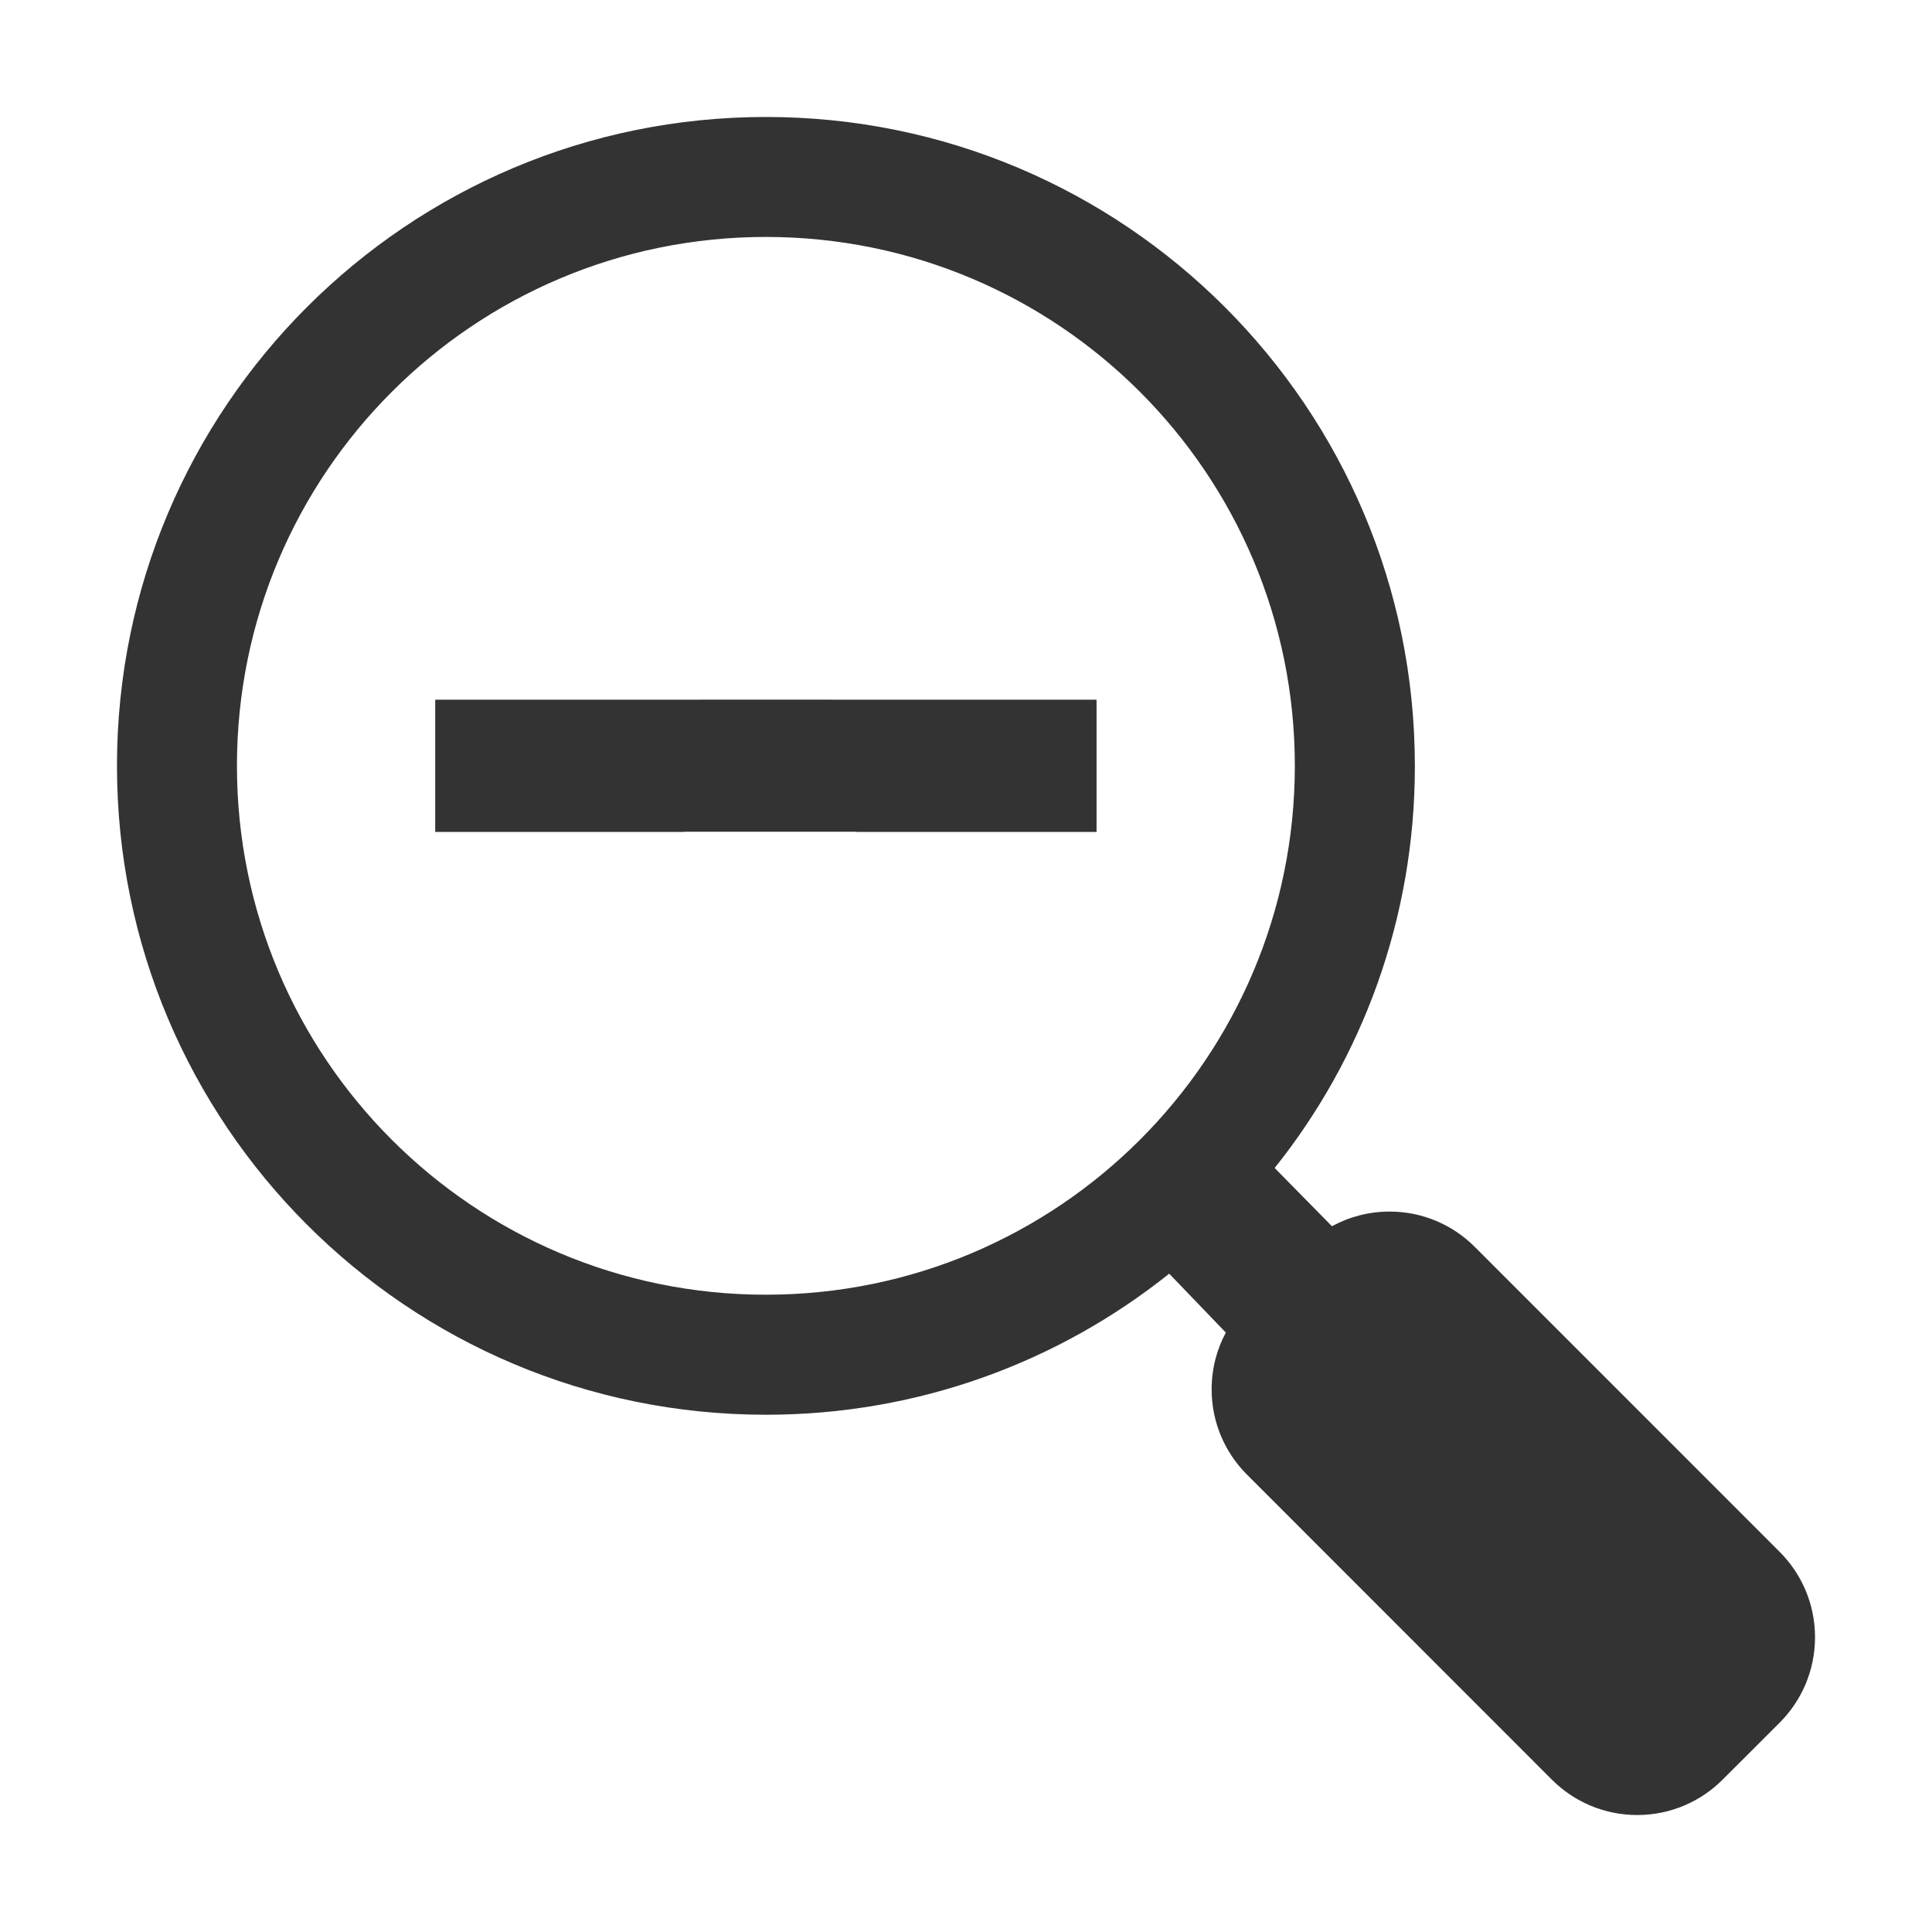
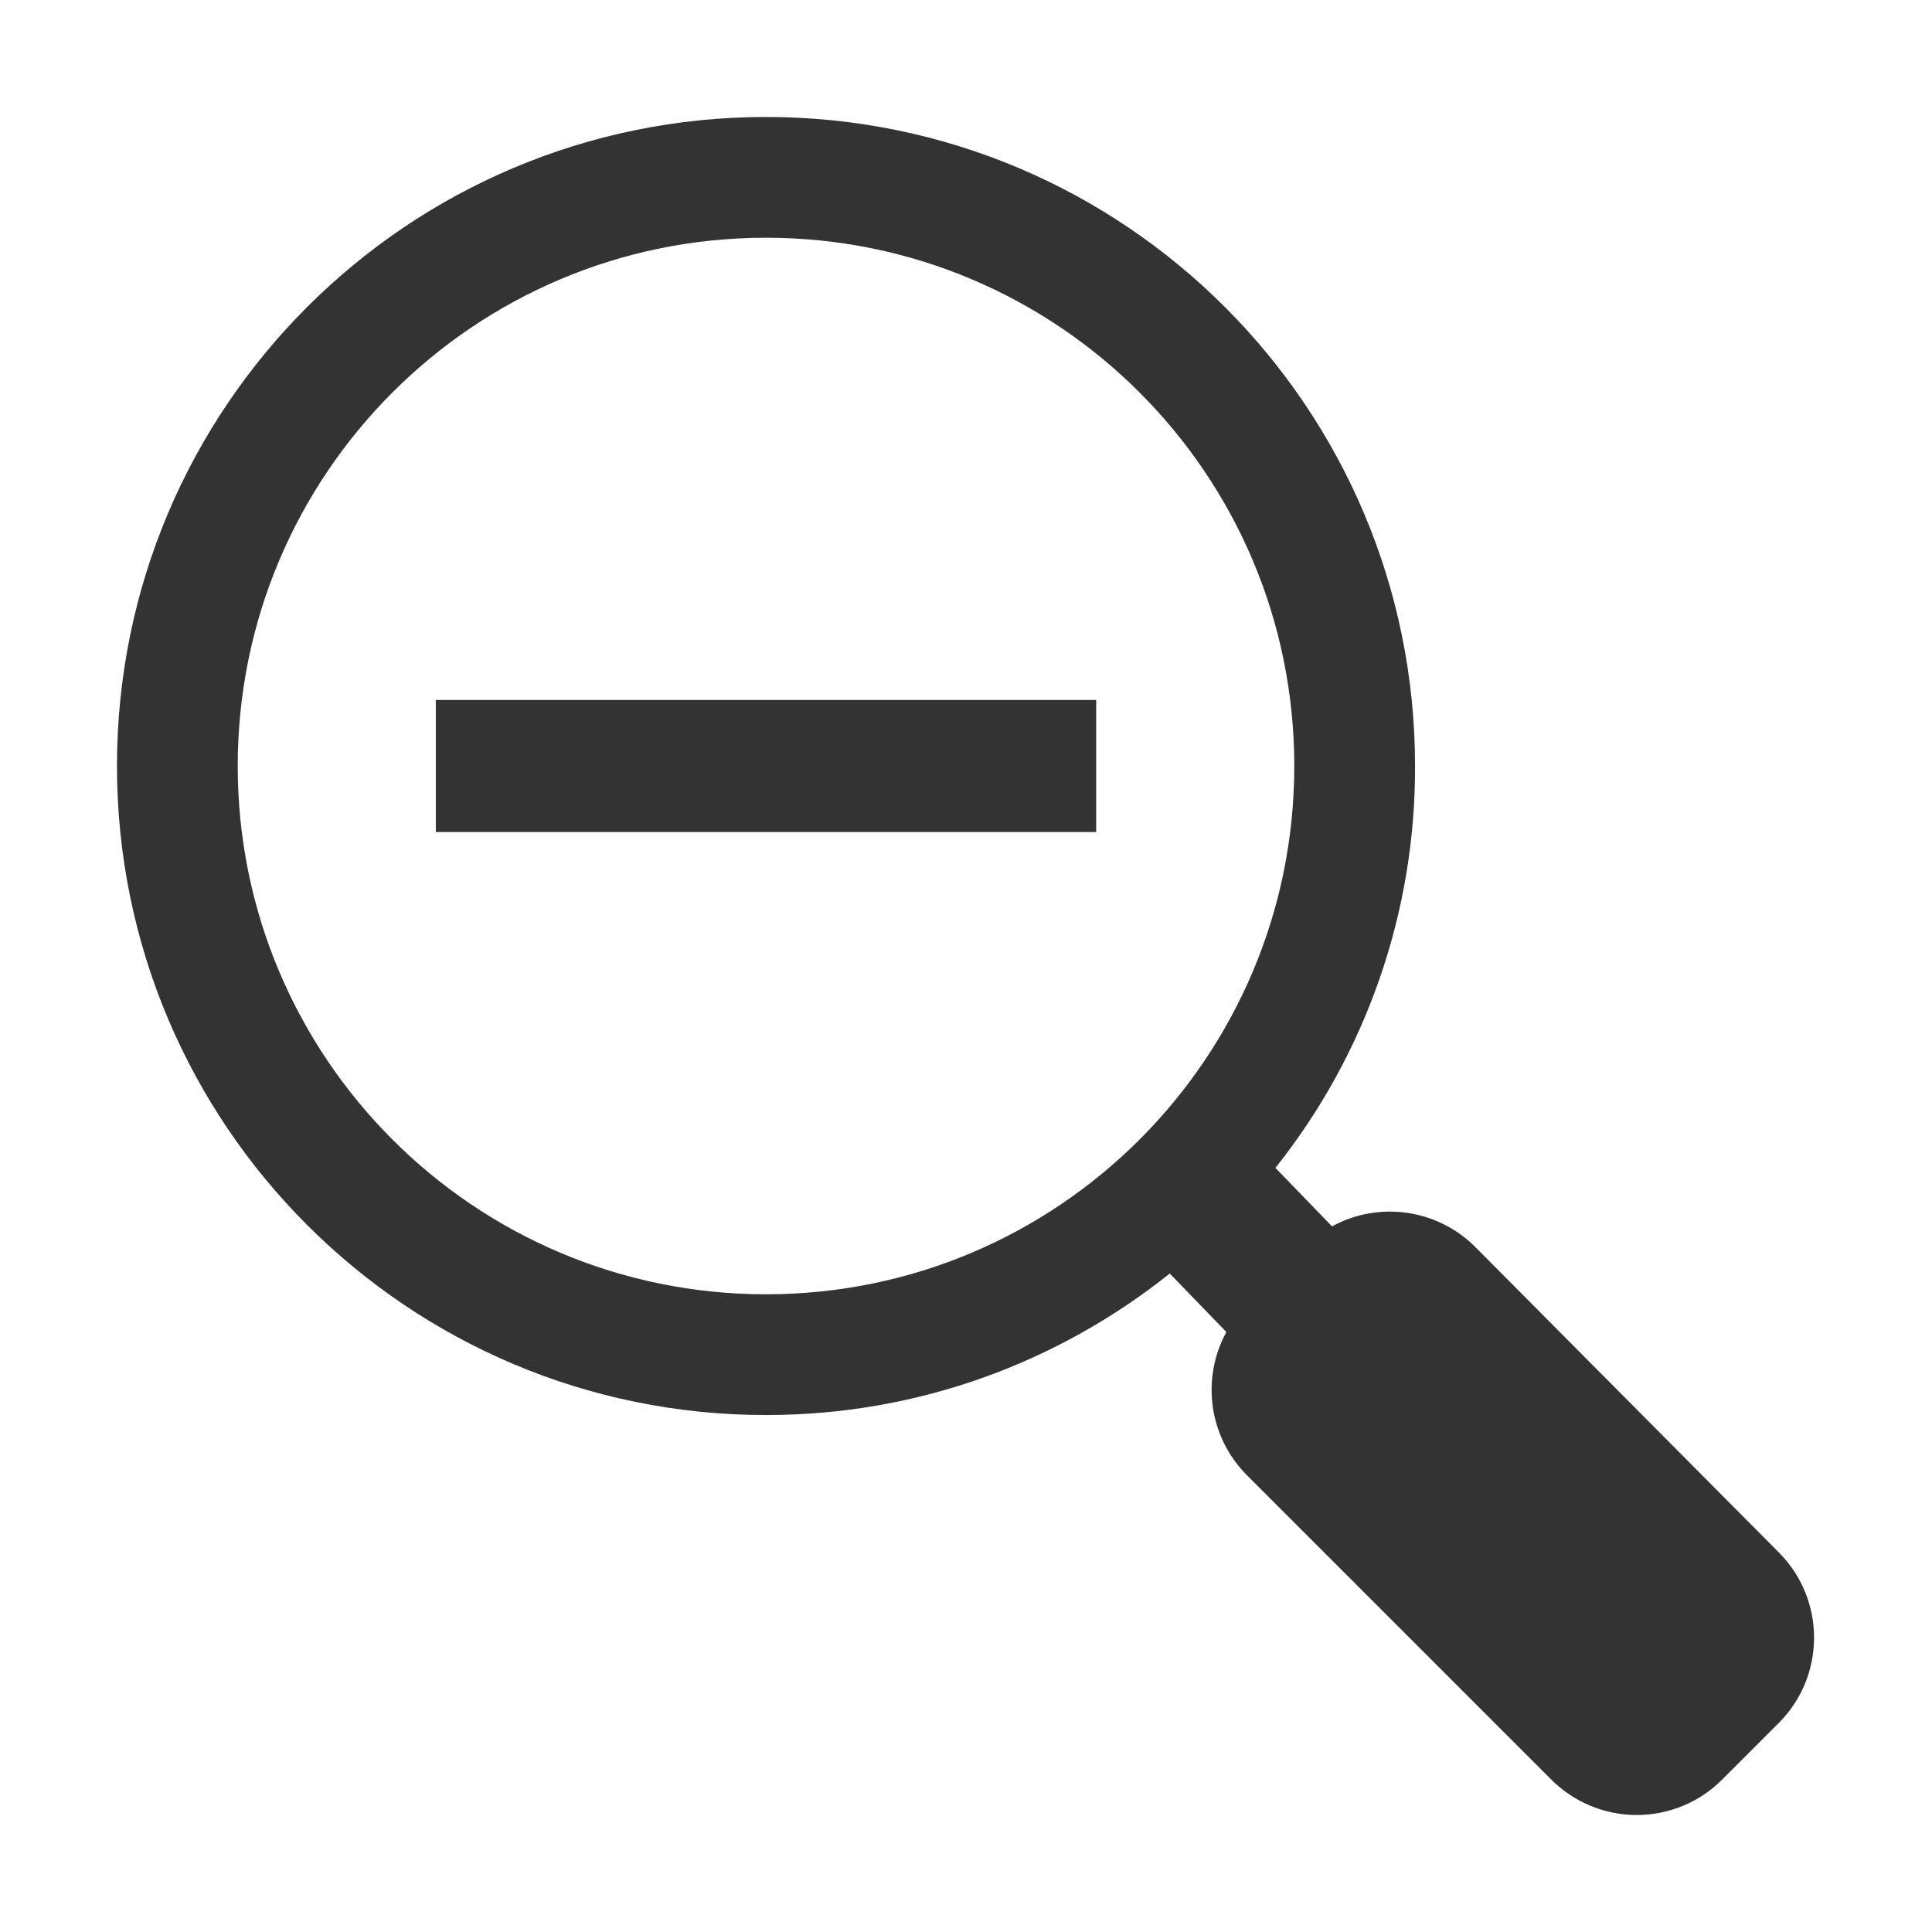
- <svg xmlns="http://www.w3.org/2000/svg" version="1.1" id="图层_1" x="0px" y="0px" width="1024px" height="1024px" viewBox="0 0 1024 1024" enable-background="new 0 0 1024 1024" xml:space="preserve">
-   <path fill="#333333" d="M943.254,822.506l-161.731-161.77c-11.536-11.482-27.441-18.582-45.006-18.582  c-11.067,0-21.477,2.818-30.55,7.777l-30.373-30.873c46.306-57.845,74.313-132.085,74.313-212.87c0-0.088,0-0.176,0-0.264  C749.906,215.952,595.921,62,405.971,62S62,215.916,62,405.902c0,189.986,153.951,343.938,343.935,343.938c0.047,0,0.103,0,0.157,0  c80.791,0,155.049-27.976,213.612-74.771l30.021,31.236c-4.744,8.709-7.531,19.074-7.531,30.09c0,17.588,7.108,33.514,18.61,45.064  L822.5,943.227C834.081,954.825,850.088,962,867.771,962s33.69-7.174,45.27-18.771l30.182-30.146  C954.823,901.49,962,885.47,962,867.776c0-17.677-7.161-33.684-18.744-45.271L943.254,822.506z M125.584,405.903  c0-154.863,125.488-280.317,280.35-280.317c154.862,0,280.352,125.455,280.352,280.317c0,154.862-125.488,280.317-280.352,280.317  C251.073,686.22,125.584,560.766,125.584,405.903L125.584,405.903z" />
-   <path fill="#333333" d="M440.987,370.85v-0.017h-50.06c-0.156,0.008-0.311,0.008-0.466,0h-19.58v0.017H230.672v70.106h131.32  c0.365-0.079,0.755-0.123,1.174-0.123h90c0.419,0,0.81,0.044,1.174,0.123h126.855V370.85H440.987z" />
-   <line fill="none" x1="370.881" y1="370.85" x2="440.987" y2="370.85" />
+ <svg xmlns="http://www.w3.org/2000/svg" width="1024" height="1024">
+   <path fill="#333" d="M943 823L782 661a64 64 0 0 0-76-11l-30-31a340 340 0 0 0 74-213 344 344 0 1 0-344 344c81 0 155-28 214-75l30 31a64 64 0 0 0 11 76l161 161a64 64 0 0 0 91 0l30-30a64 64 0 0 0 0-90zM126 406a280 280 0 1 1 560 0 280 280 0 0 1-560 0z" />
+   <path fill="#333" d="M441 371H231v70h350v-70H441z" />
+   <path fill="none" d="M371 371h70" />
</svg>
